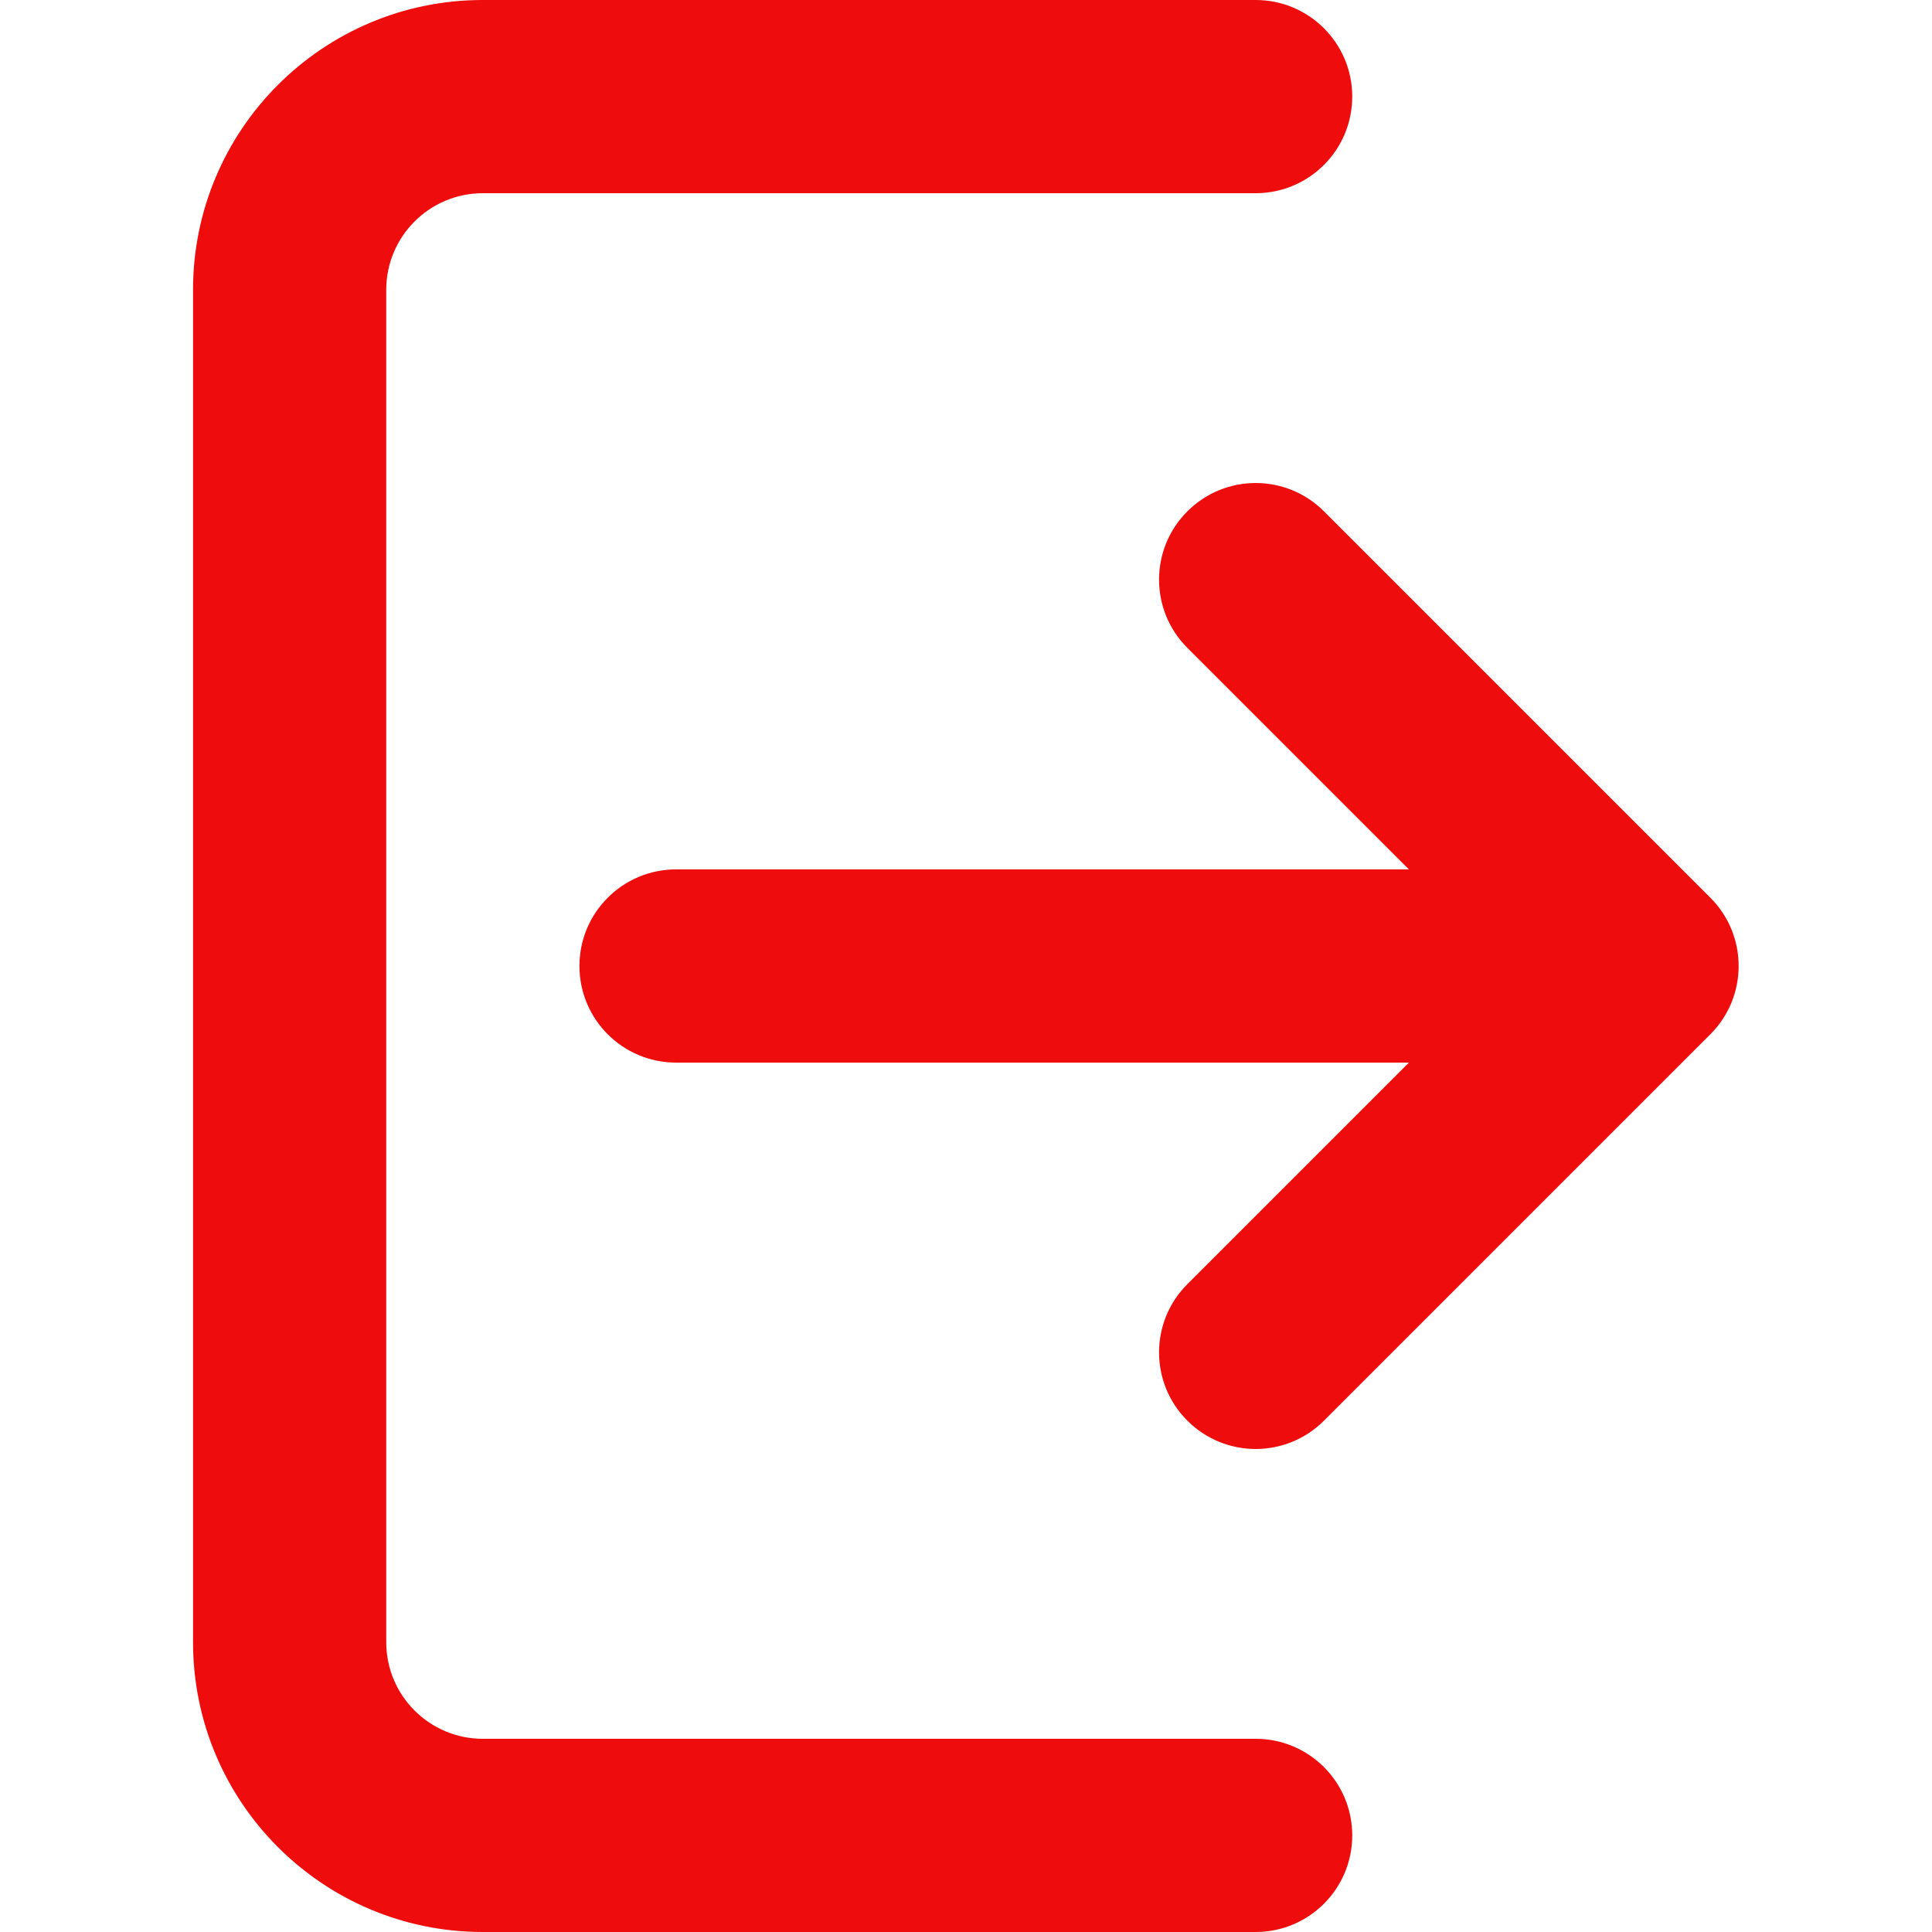
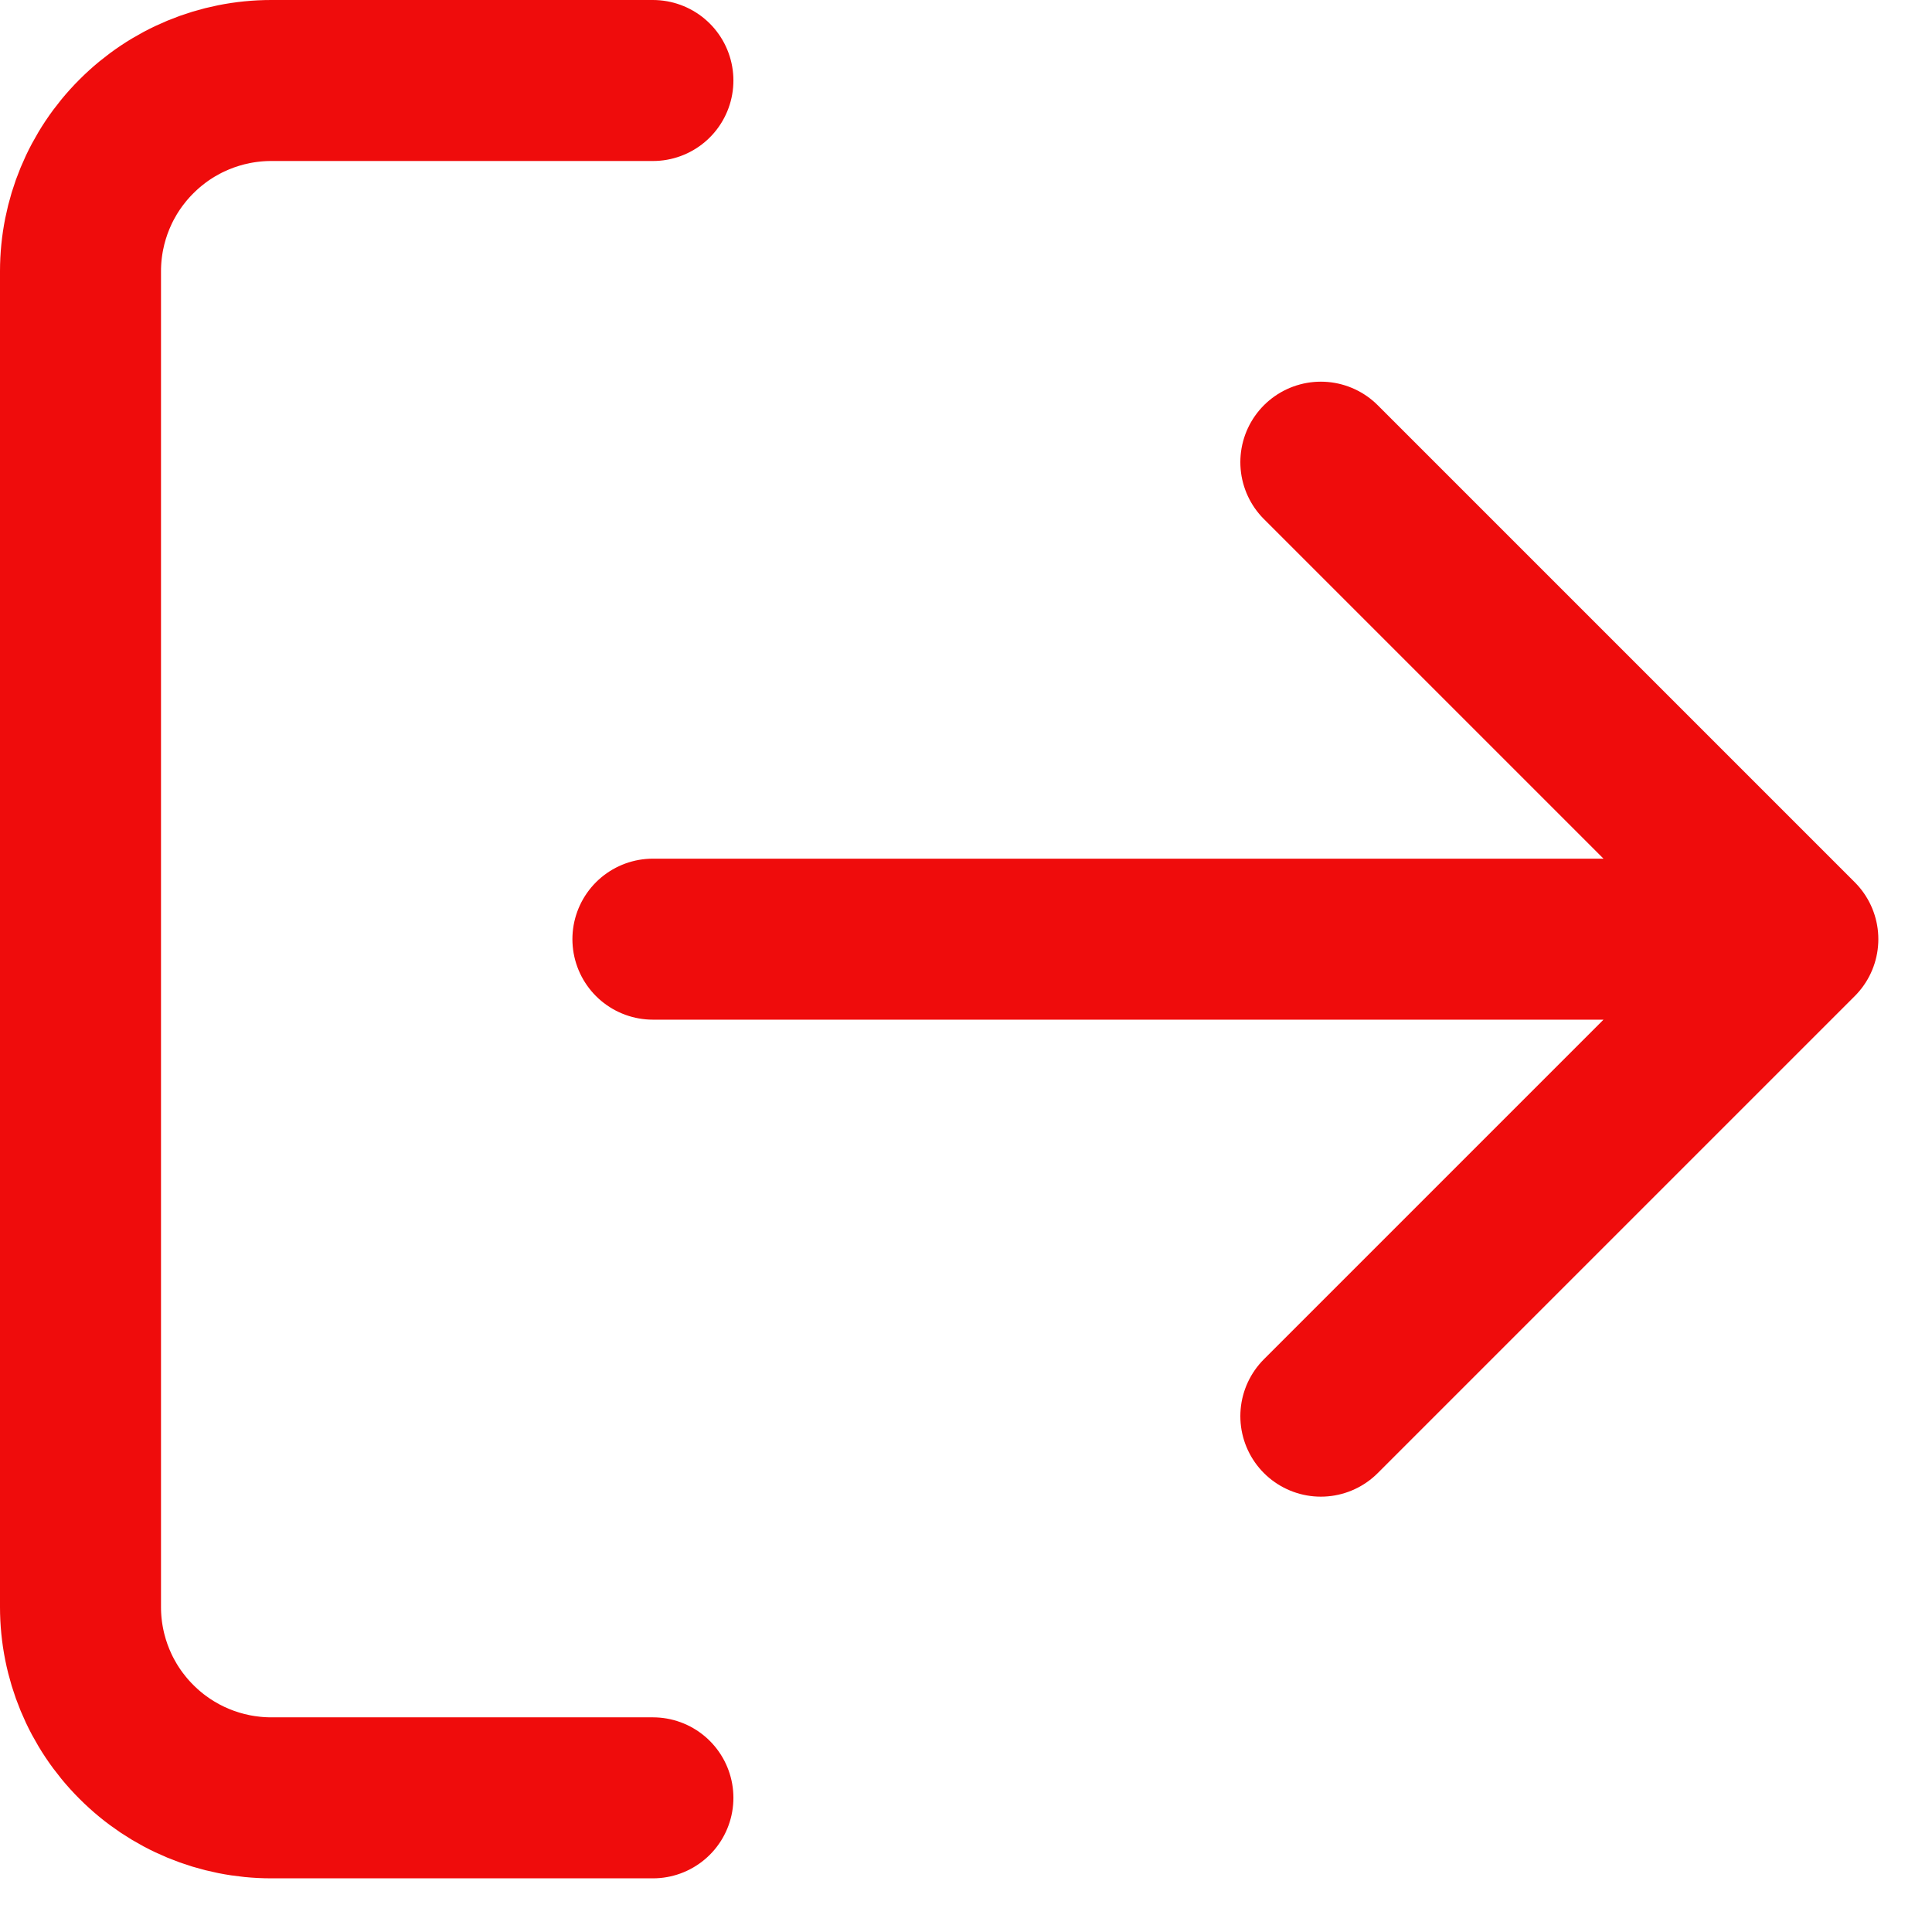
- <svg xmlns="http://www.w3.org/2000/svg" width="24" height="24" viewBox="0 0 24 24" fill="none">
-   <path d="M15.598 0C16.261 0 16.798 0.537 16.798 1.2C16.798 1.863 16.261 2.4 15.598 2.4H5.998C5.336 2.4 4.798 2.937 4.798 3.6V20.4C4.798 21.063 5.336 21.6 5.998 21.6H15.598C16.261 21.6 16.798 22.137 16.798 22.8C16.798 23.463 16.261 24 15.598 24H5.998C4.01 24 2.398 22.388 2.398 20.4V3.6C2.398 1.612 4.01 0 5.998 0H15.598Z" fill="#EF0C0C" />
-   <path d="M14.75 6.352C15.219 5.883 15.978 5.883 16.447 6.352L21.247 11.152C21.715 11.62 21.715 12.38 21.247 12.848L16.447 17.648C15.978 18.117 15.219 18.117 14.75 17.648C14.281 17.18 14.281 16.42 14.75 15.952L17.502 13.2H8.398C7.736 13.2 7.198 12.663 7.198 12C7.198 11.337 7.736 10.8 8.398 10.8H17.502L14.75 8.048C14.281 7.58 14.281 6.82 14.75 6.352Z" fill="#EF0C0C" />
+ <svg xmlns="http://www.w3.org/2000/svg" width="18" height="18" viewBox="0 0 18 18" fill="none">
+   <path d="M6.083 16.75L2.528 16.75C2.056 16.75 1.604 16.563 1.271 16.229C0.937 15.896 0.75 15.444 0.75 14.972L0.75 2.528C0.75 2.056 0.937 1.604 1.271 1.271C1.604 0.937 2.056 0.75 2.528 0.75L6.083 0.75M12.306 13.194L16.75 8.75M16.75 8.75L12.306 4.306M16.75 8.75L6.083 8.75" stroke="#EF0C0C" stroke-width="1.5" stroke-linecap="round" stroke-linejoin="round" />
</svg>
